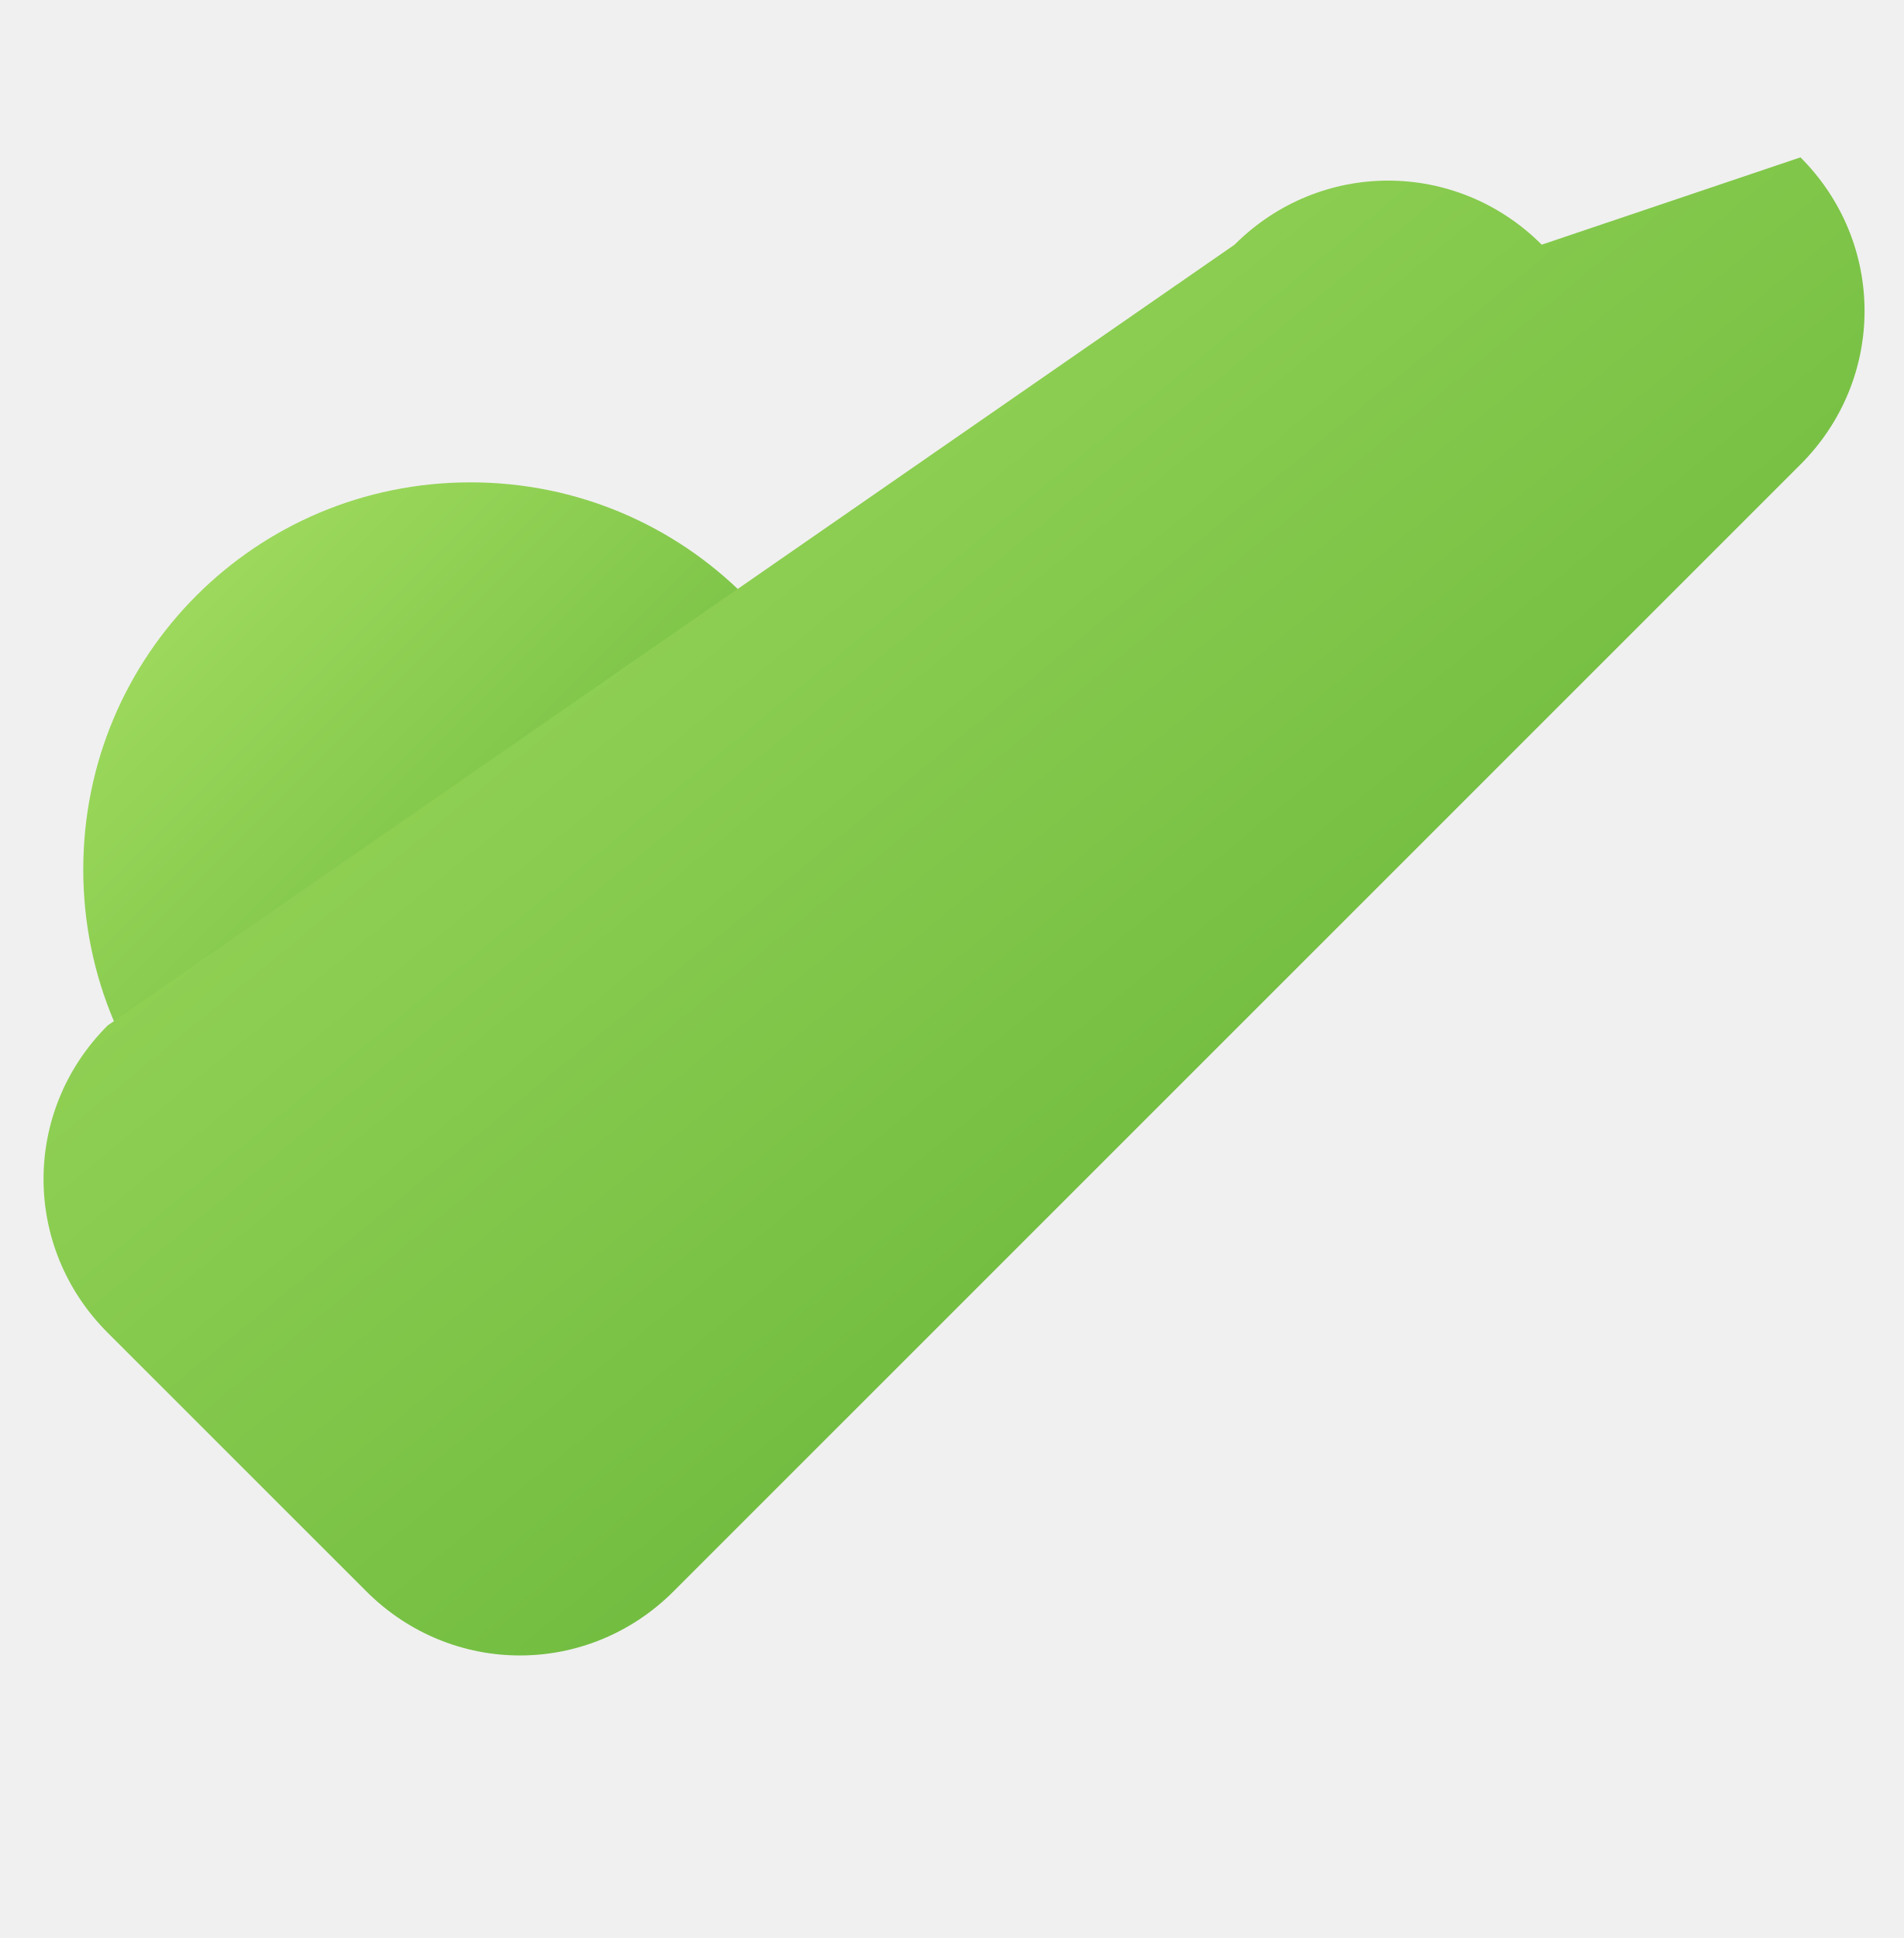
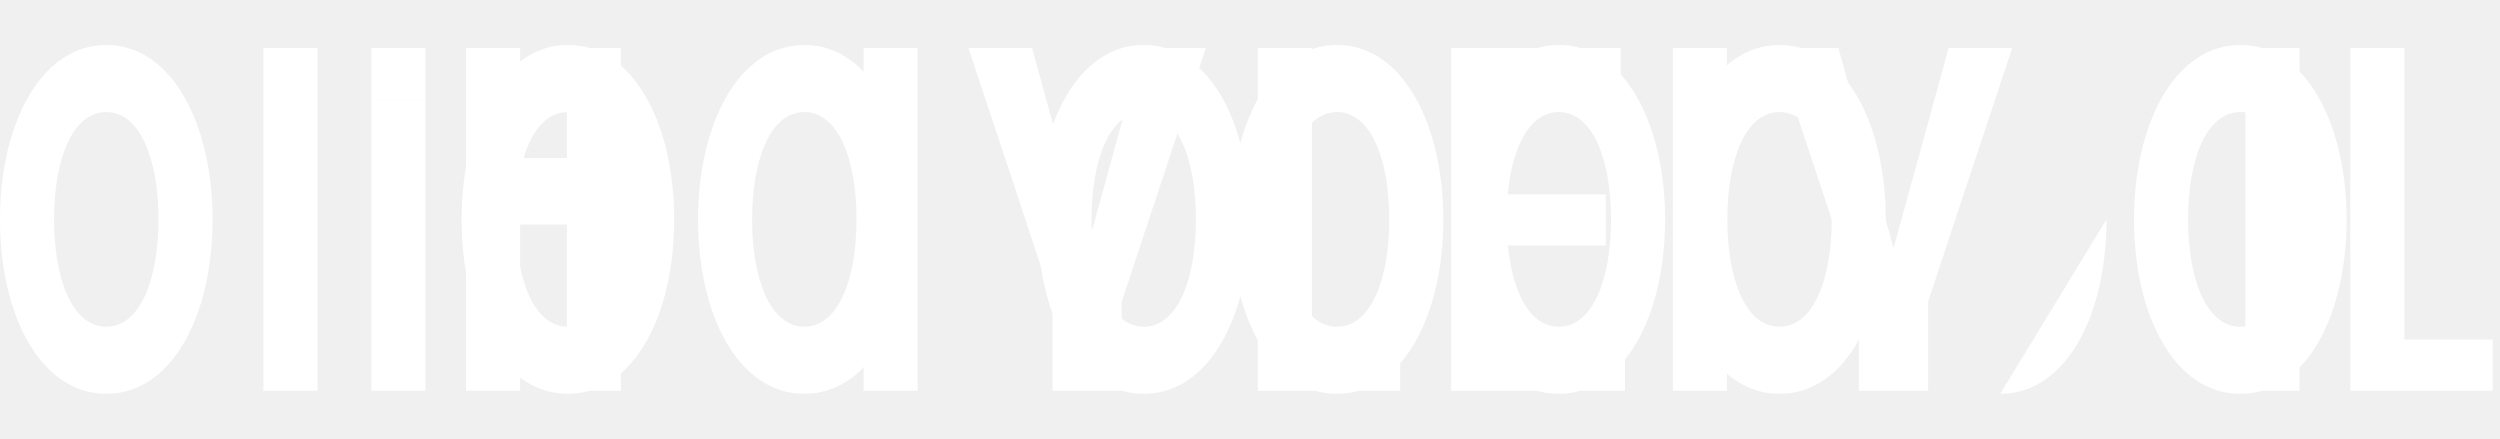
- <svg xmlns="http://www.w3.org/2000/svg" width="55" height="56" viewBox="0 0 55 56" fill="none">
-   <defs>
-     <linearGradient id="logo-gradient" x1="0" y1="0" x2="1" y2="1">
-       <stop offset="0%" stop-color="#A8E063" />
-       <stop offset="100%" stop-color="#56AB2F" />
-     </linearGradient>
-   </defs>
-   <path d="M13.594 13.938C19.789 13.938 24.781 18.93 24.781 25.125C24.781 31.32 19.789 36.312 13.594 36.312C7.398 36.312 2.406 31.32 2.406 25.125C2.406 18.93 7.398 13.938 13.594 13.938Z" fill="url(#logo-gradient)" />
-   <path d="M52.023 4.547C54.492 7.016 54.492 10.953 52.023 13.422L19.461 45.984C16.992 48.453 13.055 48.453 10.586 45.984L3.109 38.508C0.641 36.039 0.641 32.102 3.109 29.633L35.672 7.07C38.141 4.602 42.078 4.602 44.547 7.07L52.023 4.547Z" fill="url(#logo-gradient)" />
+ <svg xmlns="http://www.w3.org/2000/svg" width="604" height="106" viewBox="0 0 604 106" fill="none">
+   <path d="M51.353 53.004C51.353 76.242 41.544 95.143 25.677 95.143C9.81 95.143 0 76.242 0 53.004C0 30.014 9.81 10.865 25.677 10.865C41.544 10.865 51.353 30.014 51.353 53.004ZM13.065 53.004C13.065 67.574 17.52 78.933 25.677 78.933C33.834 78.933 38.288 67.574 38.288 53.004C38.288 38.434 33.834 27.075 25.677 27.075C17.52 27.075 13.065 38.434 13.065 53.004Z" fill="white" />
+   <path d="M63.643 11.602H76.708V94.405H63.643V11.602Z" fill="white" />
+   <path d="M112.599 11.602H125.664V38.187H136.948V11.602H150.013V94.405H136.948V54.24H125.664V94.405H112.599V11.602Z" fill="white" />
+   <path d="M208.649 11.602H221.714V94.405H208.649V11.602Z" fill="white" />
+   <path d="M233.991 11.602H249.344L262.656 59.958L275.969 11.602H291.322L271.013 72.847V94.405H254.298V72.847L233.991 11.602Z" fill="white" />
+   <path d="M303.883 11.602H316.948V82.039H338.288V94.405H303.883V11.602Z" fill="white" />
+   <path d="M350.576 11.602H391.569V23.969H363.641V46.959H387.958V59.325H363.641V82.039H392.599V94.405H350.576V11.602Z" fill="white" />
+   <path d="M404.167 11.602H417.232V94.405H404.167V11.602Z" fill="white" />
+   <path d="M428.815 11.602H444.167L457.48 59.958L470.792 11.602H486.145L465.836 72.847V94.405H449.121V72.847L428.815 11.602Z" fill="white" />
+   <path d="M542.493 11.602H555.558V94.405H542.493V11.602Z" fill="white" />
+   <path d="M567.834 11.602H580.899V82.039H602.239V94.405H567.834V11.602Z" fill="white" />
+   <path d="M162.883 53.004C162.883 76.242 153.073 95.143 137.206 95.143C121.34 95.143 111.53 76.242 111.53 53.004C111.53 30.014 121.34 10.865 137.206 10.865C153.073 10.865 162.883 30.014 162.883 53.004ZM124.595 53.004C124.595 67.574 129.05 78.933 137.206 78.933C145.363 78.933 149.818 67.574 149.818 53.004C149.818 38.434 145.363 27.075 137.206 27.075C129.05 27.075 124.595 38.434 124.595 53.004Z" fill="white" />
+   <path d="M219.999 53.004C219.999 76.242 210.189 95.143 194.322 95.143C178.455 95.143 168.646 76.242 168.646 53.004C168.646 30.014 178.455 10.865 194.322 10.865C210.189 10.865 219.999 30.014 219.999 53.004ZM181.71 53.004C181.71 67.574 186.165 78.933 194.322 78.933C202.479 78.933 206.934 67.574 206.934 53.004C206.934 38.434 202.479 27.075 194.322 27.075C186.165 27.075 181.71 38.434 181.71 53.004Z" fill="white" />
+   <path d="M301.999 53.004C301.999 76.242 292.189 95.143 276.322 95.143C260.455 95.143 250.646 76.242 250.646 53.004C250.646 30.014 260.455 10.865 276.322 10.865C292.189 10.865 301.999 30.014 301.999 53.004ZM263.71 53.004C263.71 67.574 268.165 78.933 276.322 78.933C284.479 78.933 288.934 67.574 288.934 53.004C288.934 38.434 284.479 27.075 276.322 27.075C268.165 27.075 263.71 38.434 263.71 53.004Z" fill="white" />
+   <path d="M348.707 53.004C348.707 76.242 338.897 95.143 323.03 95.143C307.163 95.143 297.354 76.242 297.354 53.004C297.354 30.014 307.163 10.865 323.03 10.865C338.897 10.865 348.707 30.014 348.707 53.004ZM310.418 53.004C310.418 67.574 314.873 78.933 323.03 78.933C331.187 78.933 335.642 67.574 335.642 53.004C335.642 38.434 331.187 27.075 323.03 27.075C314.873 27.075 310.418 38.434 310.418 53.004Z" fill="white" />
+   <path d="M402.285 53.004C402.285 76.242 392.475 95.143 376.608 95.143C360.742 95.143 350.932 76.242 350.932 53.004C350.932 30.014 360.742 10.865 376.608 10.865C392.475 10.865 402.285 30.014 402.285 53.004ZM363.997 53.004C363.997 67.574 368.451 78.933 376.608 78.933C384.765 78.933 389.22 67.574 389.22 53.004C389.22 38.434 384.765 27.075 376.608 27.075C368.451 27.075 363.997 38.434 363.997 53.004Z" fill="white" />
+   <path d="M455.608 53.004C455.608 76.242 445.798 95.143 429.932 95.143C414.065 95.143 404.255 76.242 404.255 53.004C404.255 30.014 414.065 10.865 429.932 10.865C445.798 10.865 455.608 30.014 455.608 53.004ZM417.32 53.004C417.32 67.574 421.774 78.933 429.932 78.933C438.089 78.933 442.543 67.574 442.543 53.004C442.543 38.434 438.089 27.075 429.932 27.075C421.774 27.075 417.32 38.434 417.32 53.004Z" fill="white" />
+   <path d="M508.932 53.004C508.932 76.242 499.122 95.143 483.255 95.143C467.388 B 95.143 457.579 76.242 457.579 53.004C457.579 30.014 467.388 10.865 483.255 10.865C499.122 10.865 508.932 30.014 508.932 53.004ZM470.643 53.004C470.643 67.574 475.098 78.933 483.255 78.933C491.412 78.933 495.867 67.574 495.867 53.004C495.867 38.434 491.412 27.075 483.255 27.075C475.098 27.075 470.643 38.434 470.643 53.004Z" fill="white" />
+   <path d="M566.932 53.004C566.932 76.242 557.122 95.143 541.255 95.143C525.388 95.143 515.579 76.242 515.579 53.004C515.579 30.014 525.388 10.865 541.255 10.865C557.122 10.865 566.932 30.014 566.932 53.004ZM528.643 53.004C528.643 67.574 533.098 78.933 541.255 78.933C549.412 78.933 553.867 67.574 553.867 53.004C553.867 38.434 549.412 27.075 541.255 27.075C533.098 27.075 528.643 38.434 528.643 53.004Z" fill="white" />
+   <path d="M89.708 23.969H102.773V94.405H89.708V23.969Z" fill="white" />
+   <path d="M89.708 11.602H102.773V23.969H89.708V11.602Z" fill="white" />
</svg>
